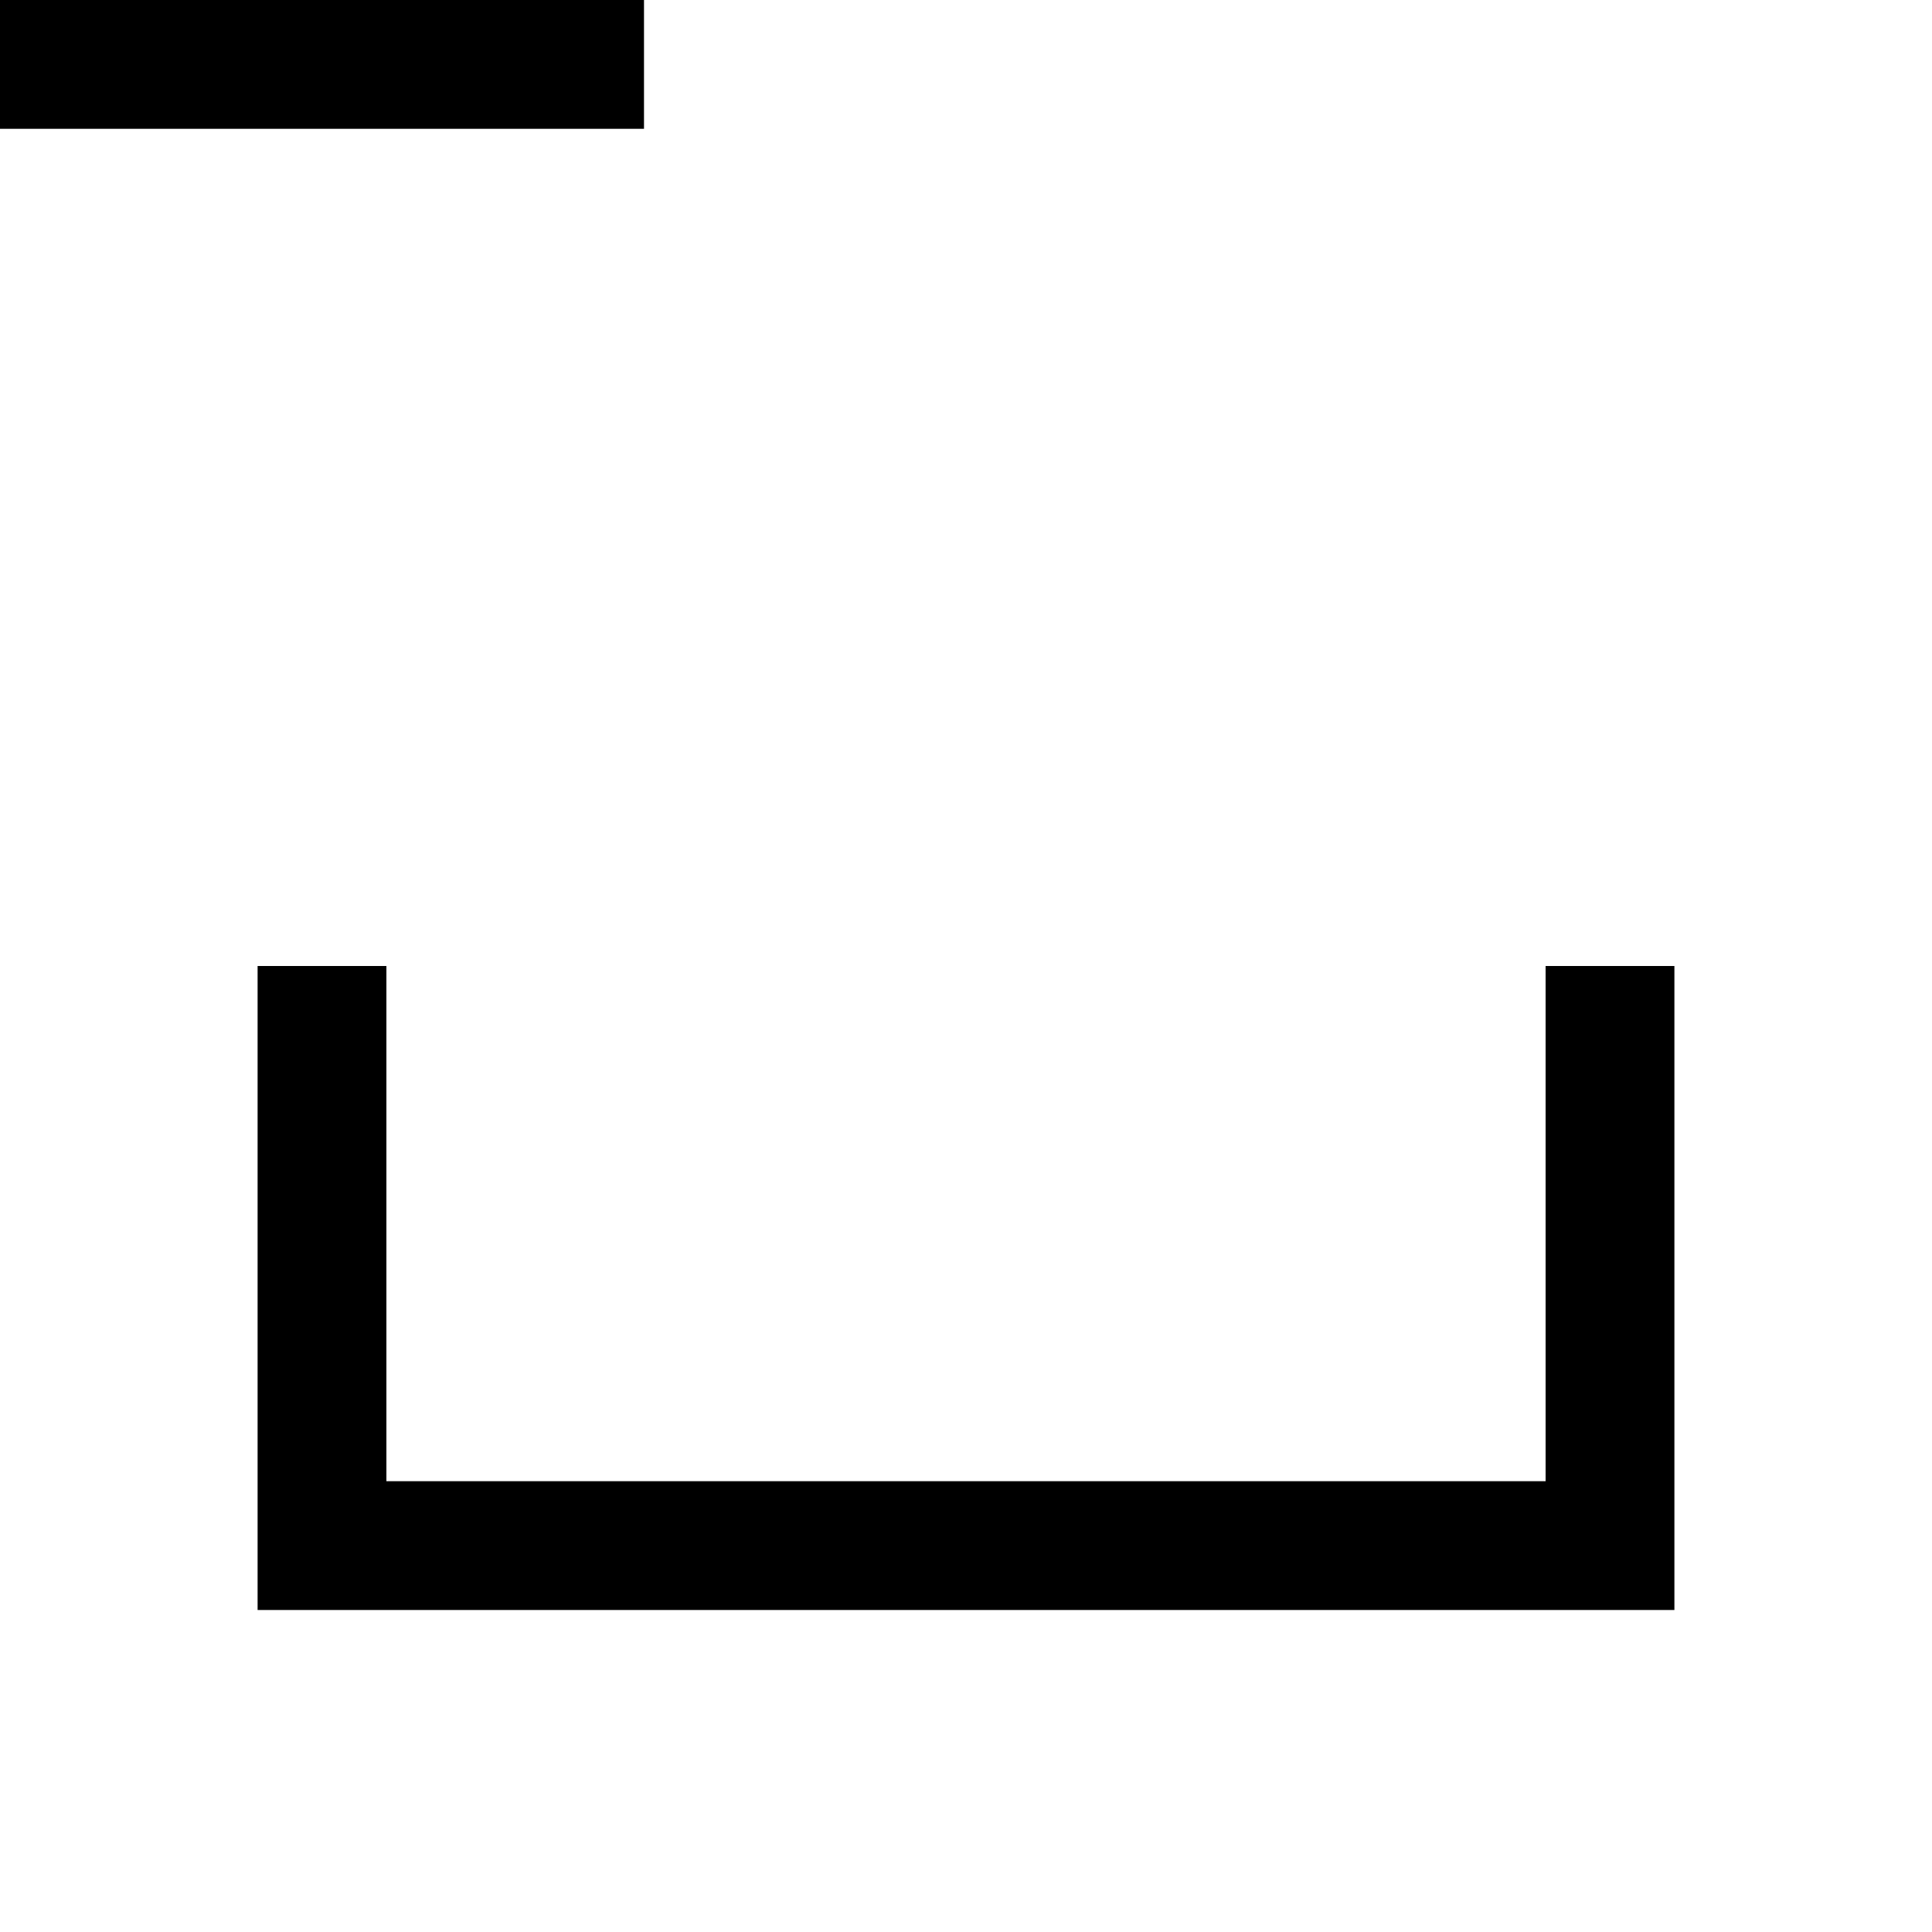
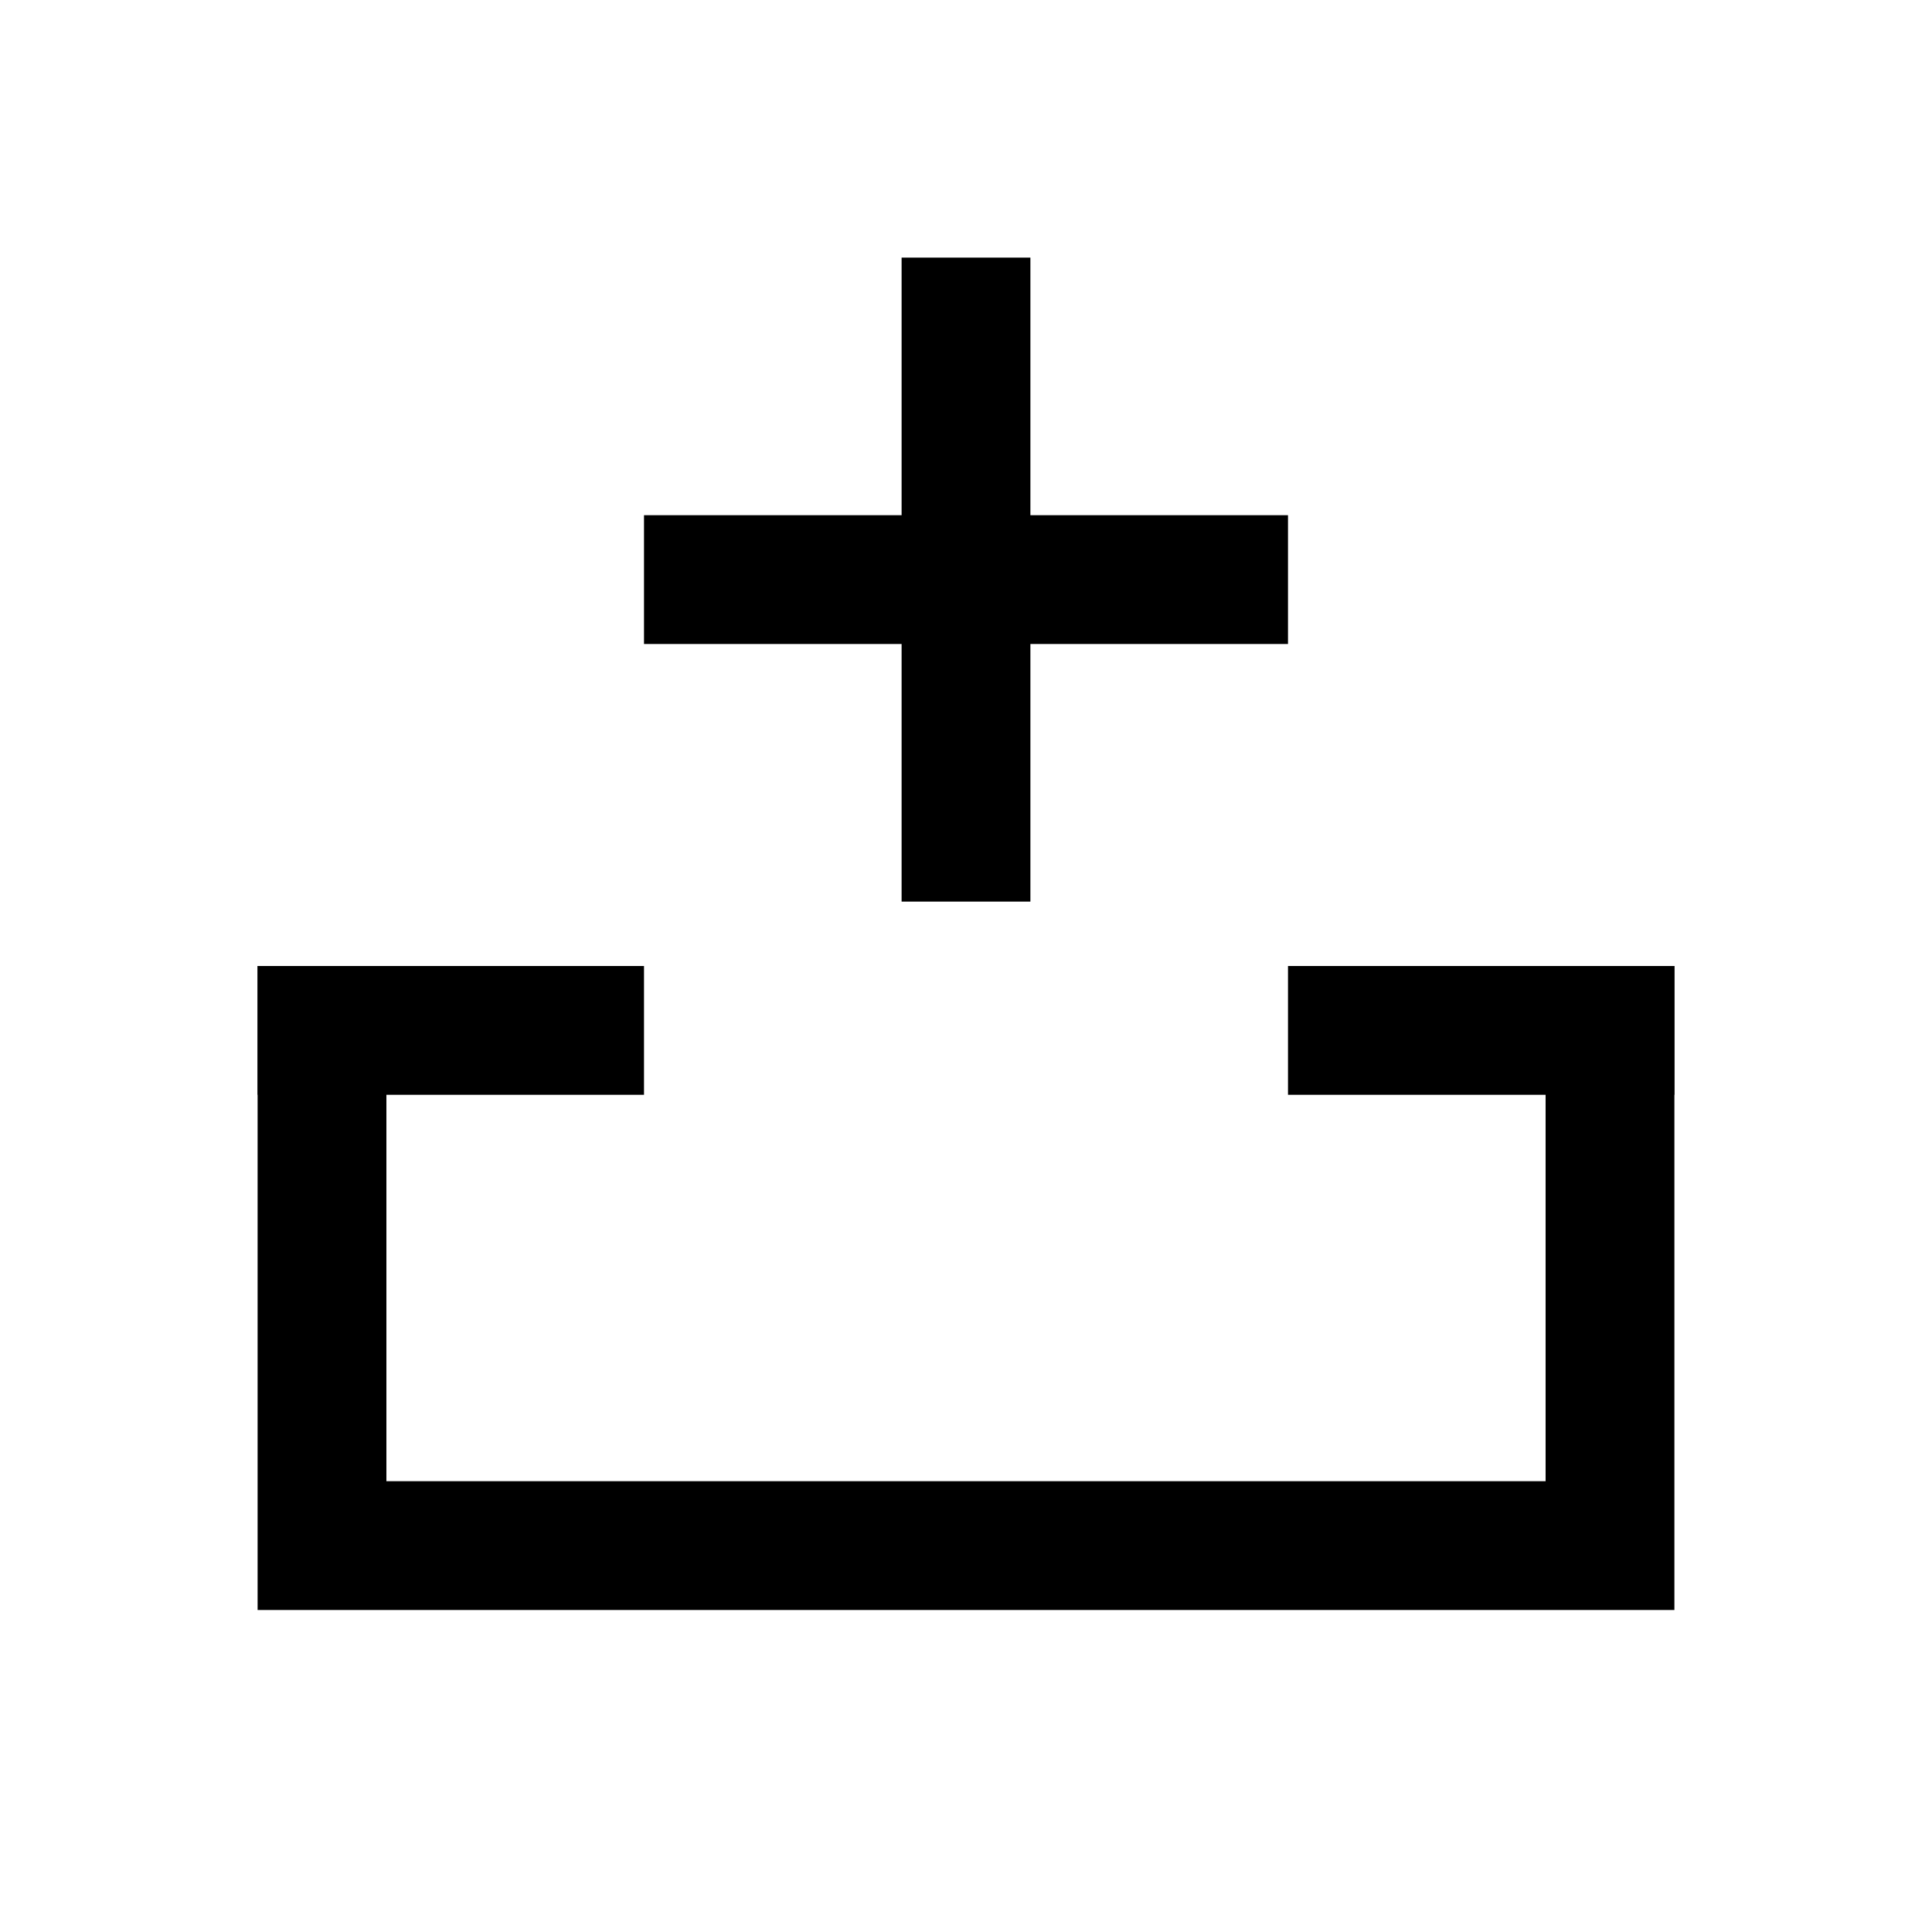
<svg xmlns="http://www.w3.org/2000/svg" width="30px" height="30px" viewBox="0 0 30 30">
-   <g transform="matrix(-0.7071068,-0.7071068,-0.7071068,0.7071068,76.21101,17.56346)">
-     <g transform="translate(0.9999999,-1.003098)">
-       <path d="m 22.51,-7.255 c 2.749,0 5.498,0 8.247,0" transform="matrix(0,-1.09125,1,0,21.25525,41.56391)" />
-       <path d="m 22.51,-7.255 c 2.749,0 5.498,0 8.247,0" transform="matrix(1.09125,0,0,1,-11.56391,23.25525)" />
-     </g>
-     <path d="m 12.703,28.552 c 4.923,0 9.846,0 14.769,0" transform="matrix(0.717453,-0.7187357,0.7078561,0.7091562,-14.62219,4.200027)" />
+   <g id="g10" transform="translate(0,-2)">
+     <path style="fill:#000000" d="M 4,17 V 27 H 26 V 17 h -2 v 8 H 6 v -8 z" id="path1" />
+     <rect style="fill:#000000;stroke-width:0;paint-order:fill markers stroke" id="rect7" width="6" height="2" x="4" y="17" />
+     <rect style="fill:#000000;stroke-width:0;paint-order:fill markers stroke" id="rect8" width="6" height="2" x="20" y="17" />
  </g>
-   <g transform="translate(0,-2)">
-     <path d="M 4,17 V 27 H 26 V 17 h -2 v 8 H 6 v -8 z" />
-     <rect width="6" height="2" />
-     <rect width="6" height="2" />
+   <g id="g11" transform="rotate(-90,15,9)">
+     <rect style="fill:#000000;stroke-width:0;paint-order:fill markers stroke" id="rect9" width="10" height="2" x="10" y="8" />
+     <rect style="fill:#000000;stroke-width:0;paint-order:fill markers stroke" id="rect10" width="10" height="2" x="-14" y="14" transform="rotate(-90)" />
  </g>
-   <rect width="10" height="2" />
-   <rect width="10" height="2" transform="rotate(-90)" />
</svg>
